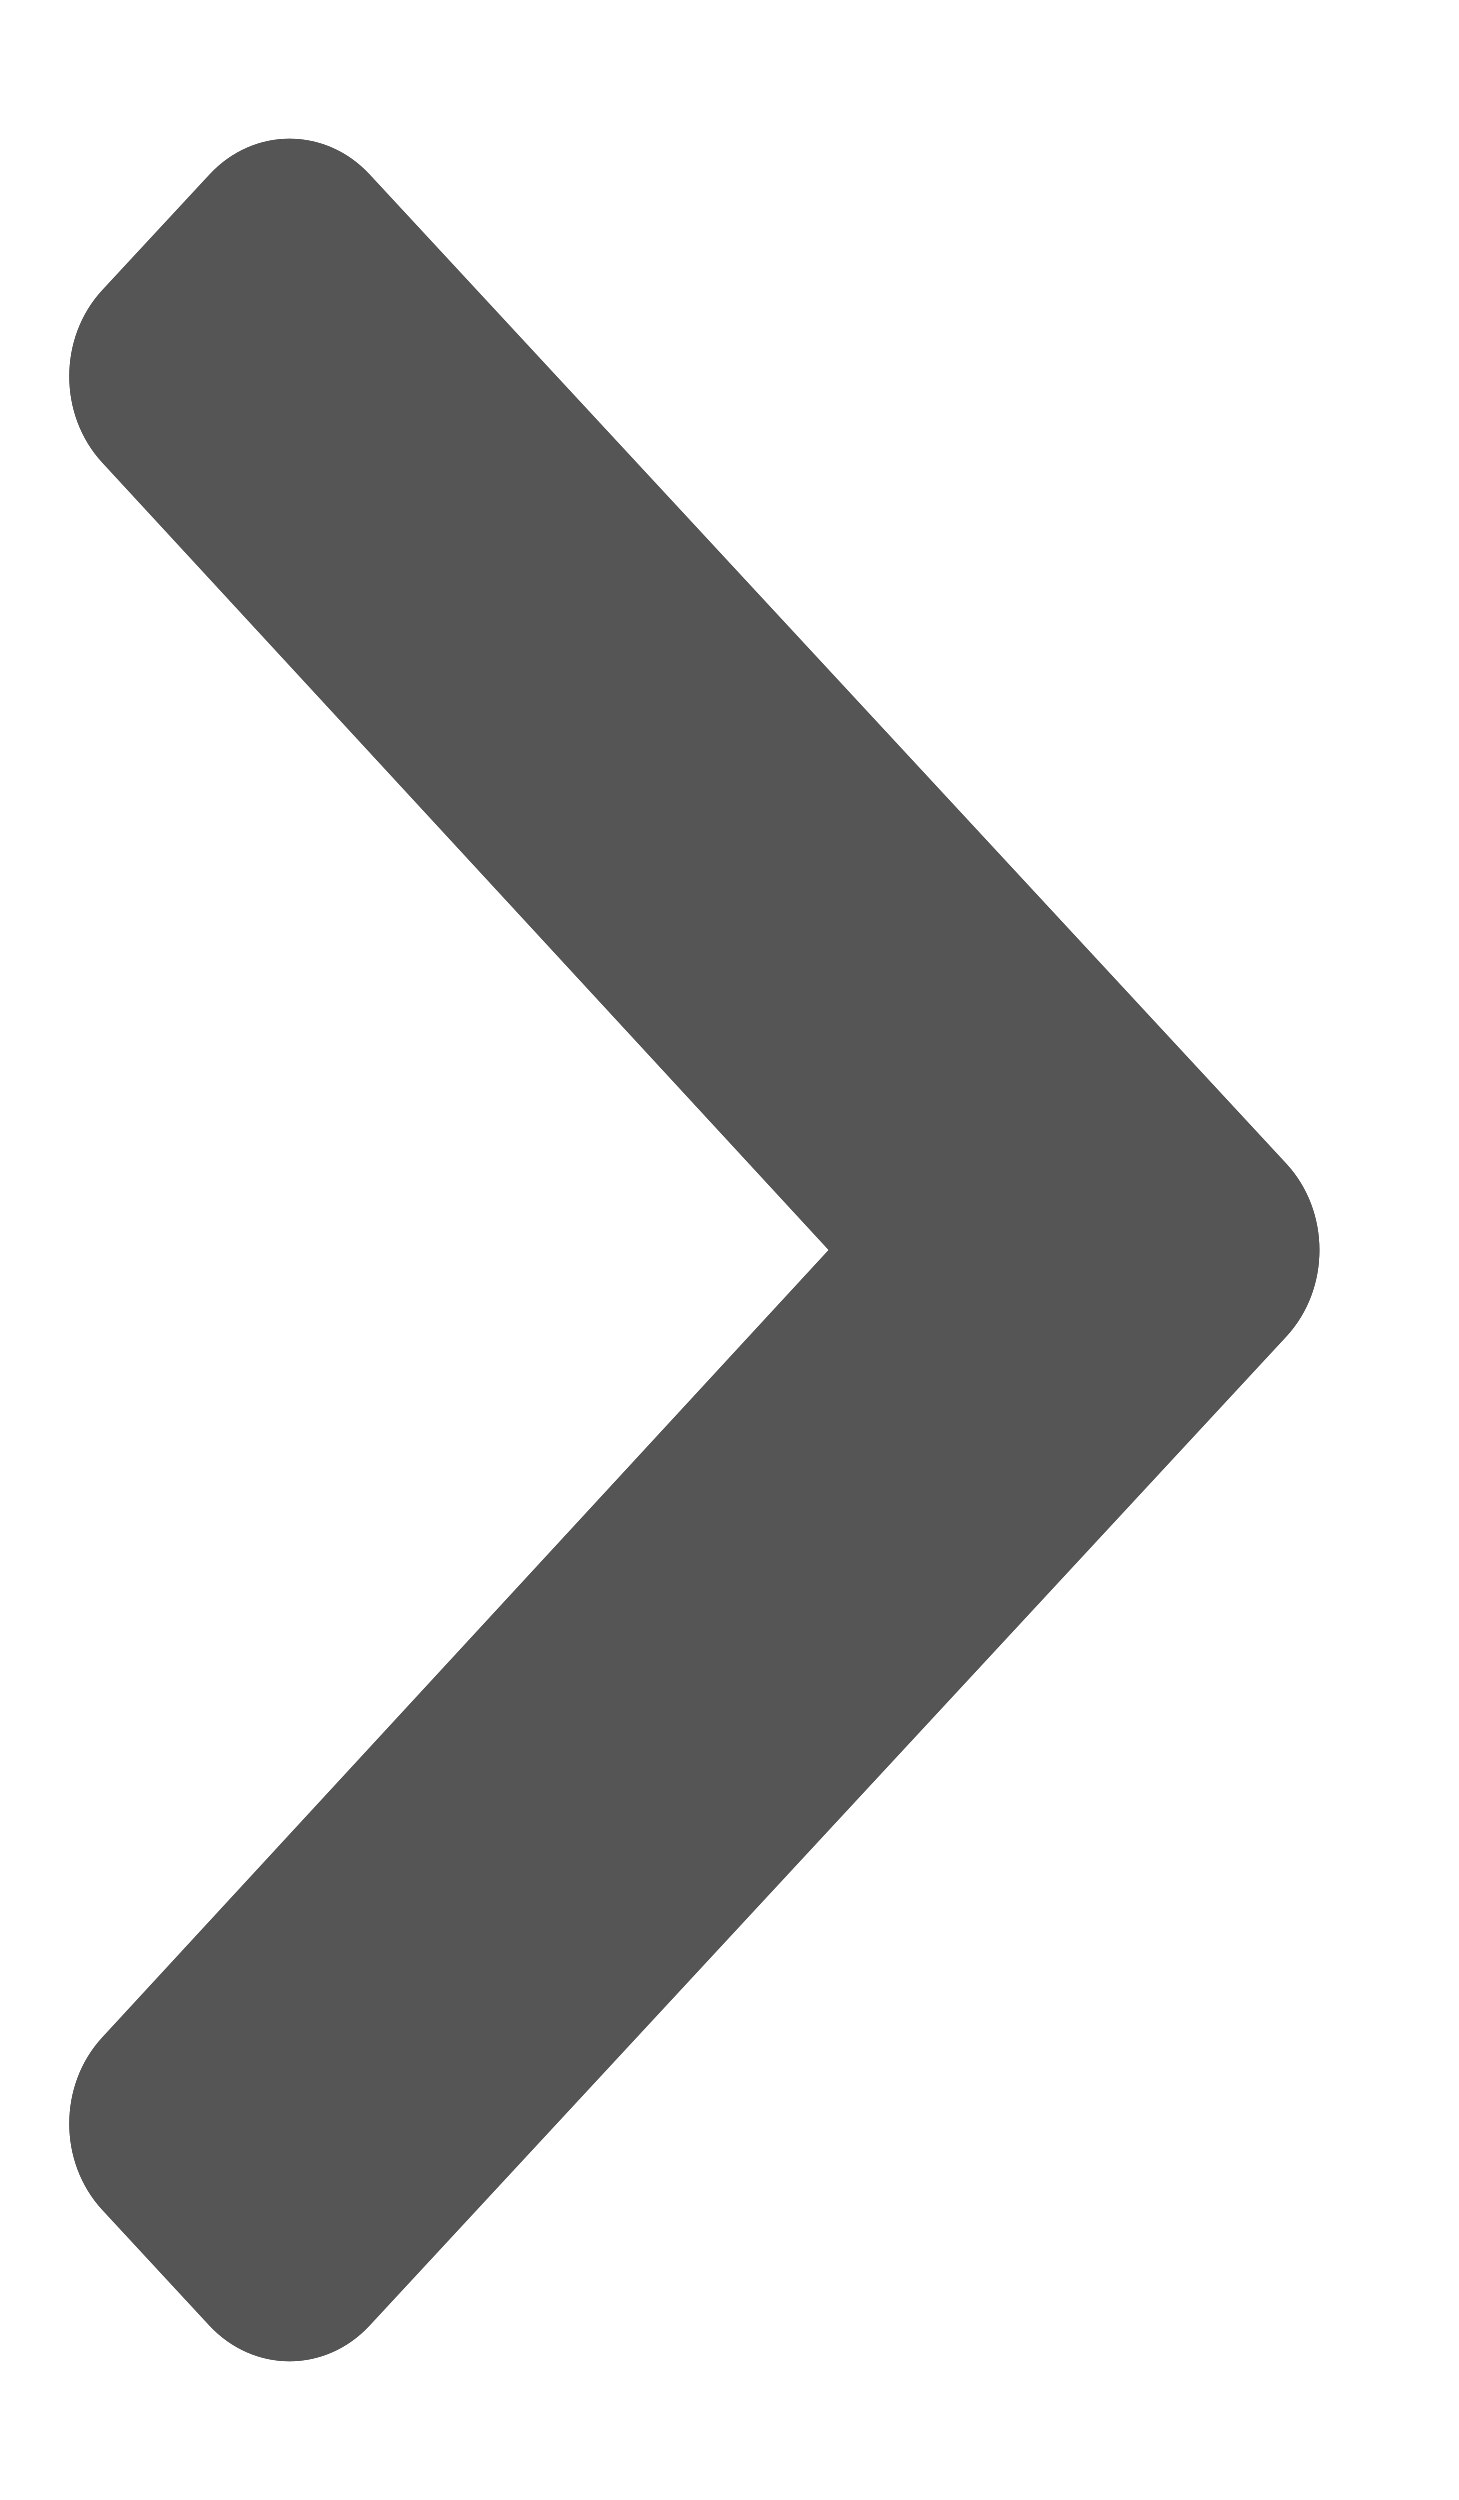
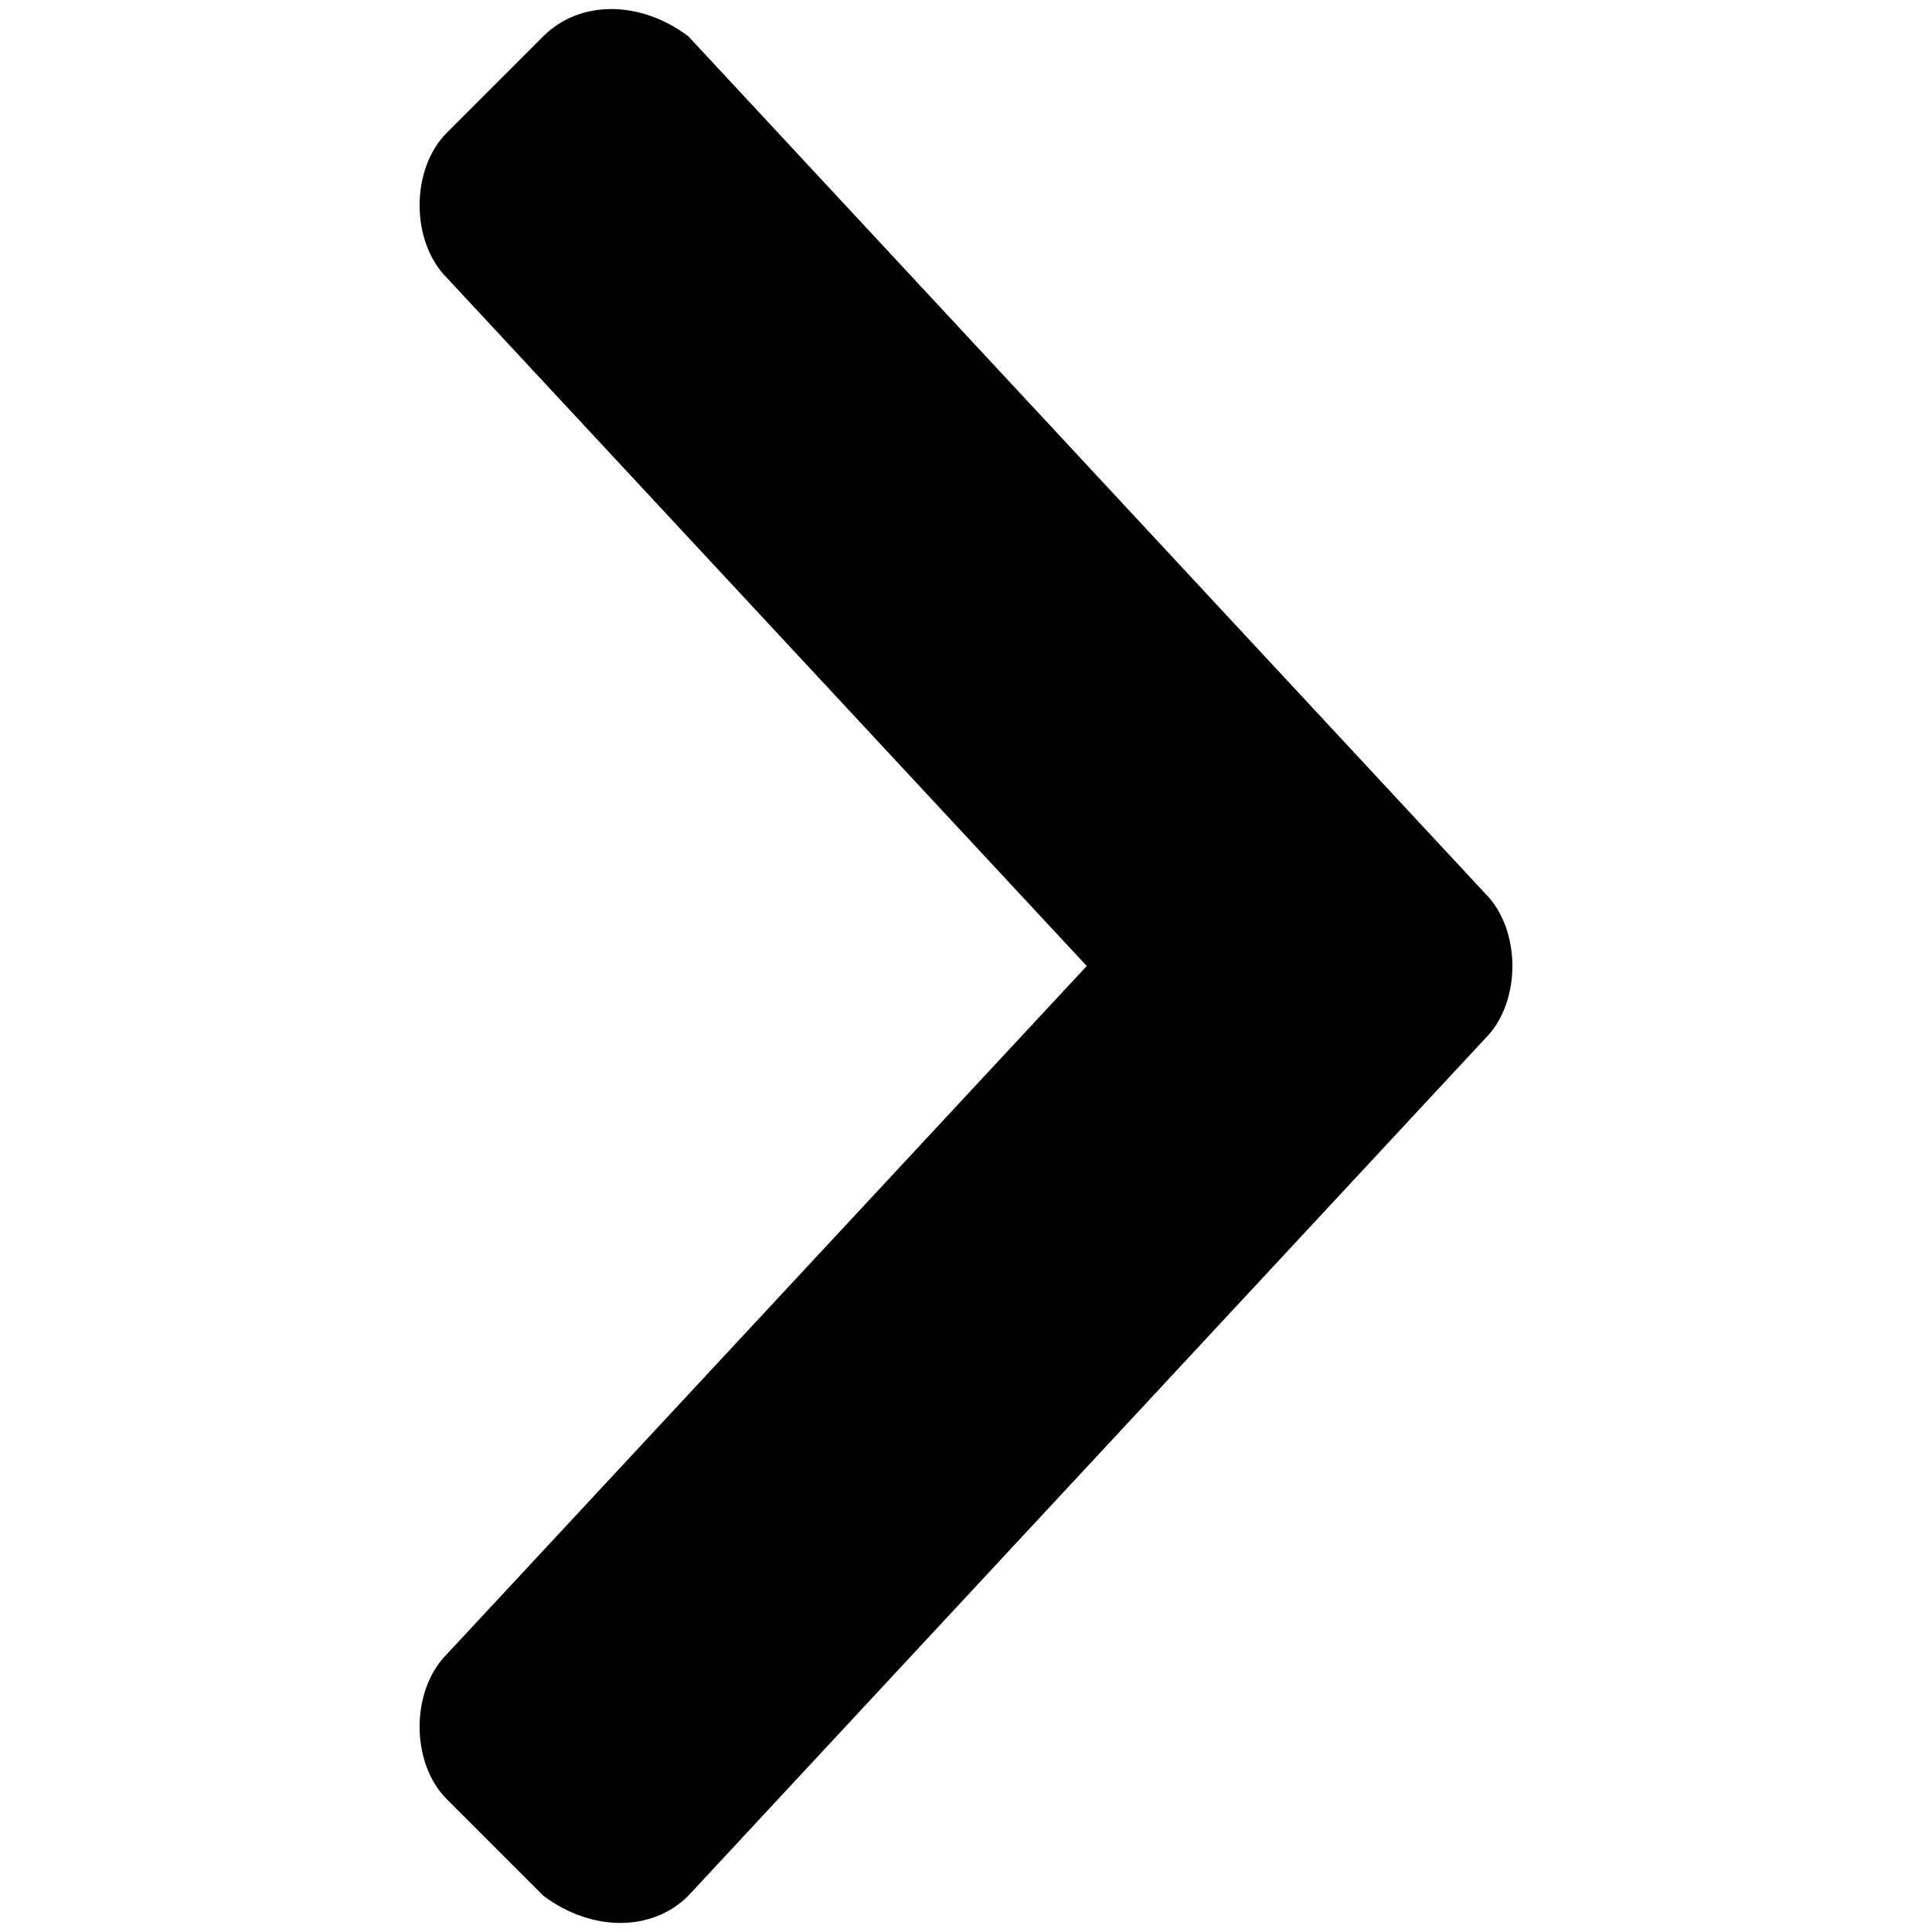
- <svg xmlns="http://www.w3.org/2000/svg" width="7" height="12" viewBox="0 0 7 12" fill="none">
-   <path d="M6.174 6.415L1.774 11.162C1.562 11.391 1.218 11.391 1.005 11.162L0.492 10.608C0.28 10.379 0.28 10.009 0.491 9.78L3.978 6L0.491 2.22C0.28 1.991 0.28 1.621 0.492 1.392L1.006 0.838C1.218 0.609 1.562 0.609 1.774 0.838L6.174 5.586C6.386 5.815 6.386 6.186 6.174 6.415Z" fill="#242424" />
-   <path d="M6.174 6.415L1.774 11.162C1.562 11.391 1.218 11.391 1.005 11.162L0.492 10.608C0.28 10.379 0.28 10.009 0.491 9.78L3.978 6L0.491 2.22C0.28 1.991 0.28 1.621 0.492 1.392L1.006 0.838C1.218 0.609 1.562 0.609 1.774 0.838L6.174 5.586C6.386 5.815 6.386 6.186 6.174 6.415Z" fill="#555555" />
+ <svg xmlns="http://www.w3.org/2000/svg" viewBox="0 0 16 16">
+   <path d="M12.3,8.6l-6.6,7.1c-0.3,0.3-0.8,0.3-1.2,0l-0.8-0.8c-0.3-0.3-0.3-0.9,0-1.2L9,8L3.7,2.3C3.4,2,3.4,1.4,3.7,1.1l0.8-0.8c0.3-0.3,0.8-0.3,1.2,0l6.6,7.1C12.6,7.7,12.6,8.3,12.3,8.6z" />
</svg>
